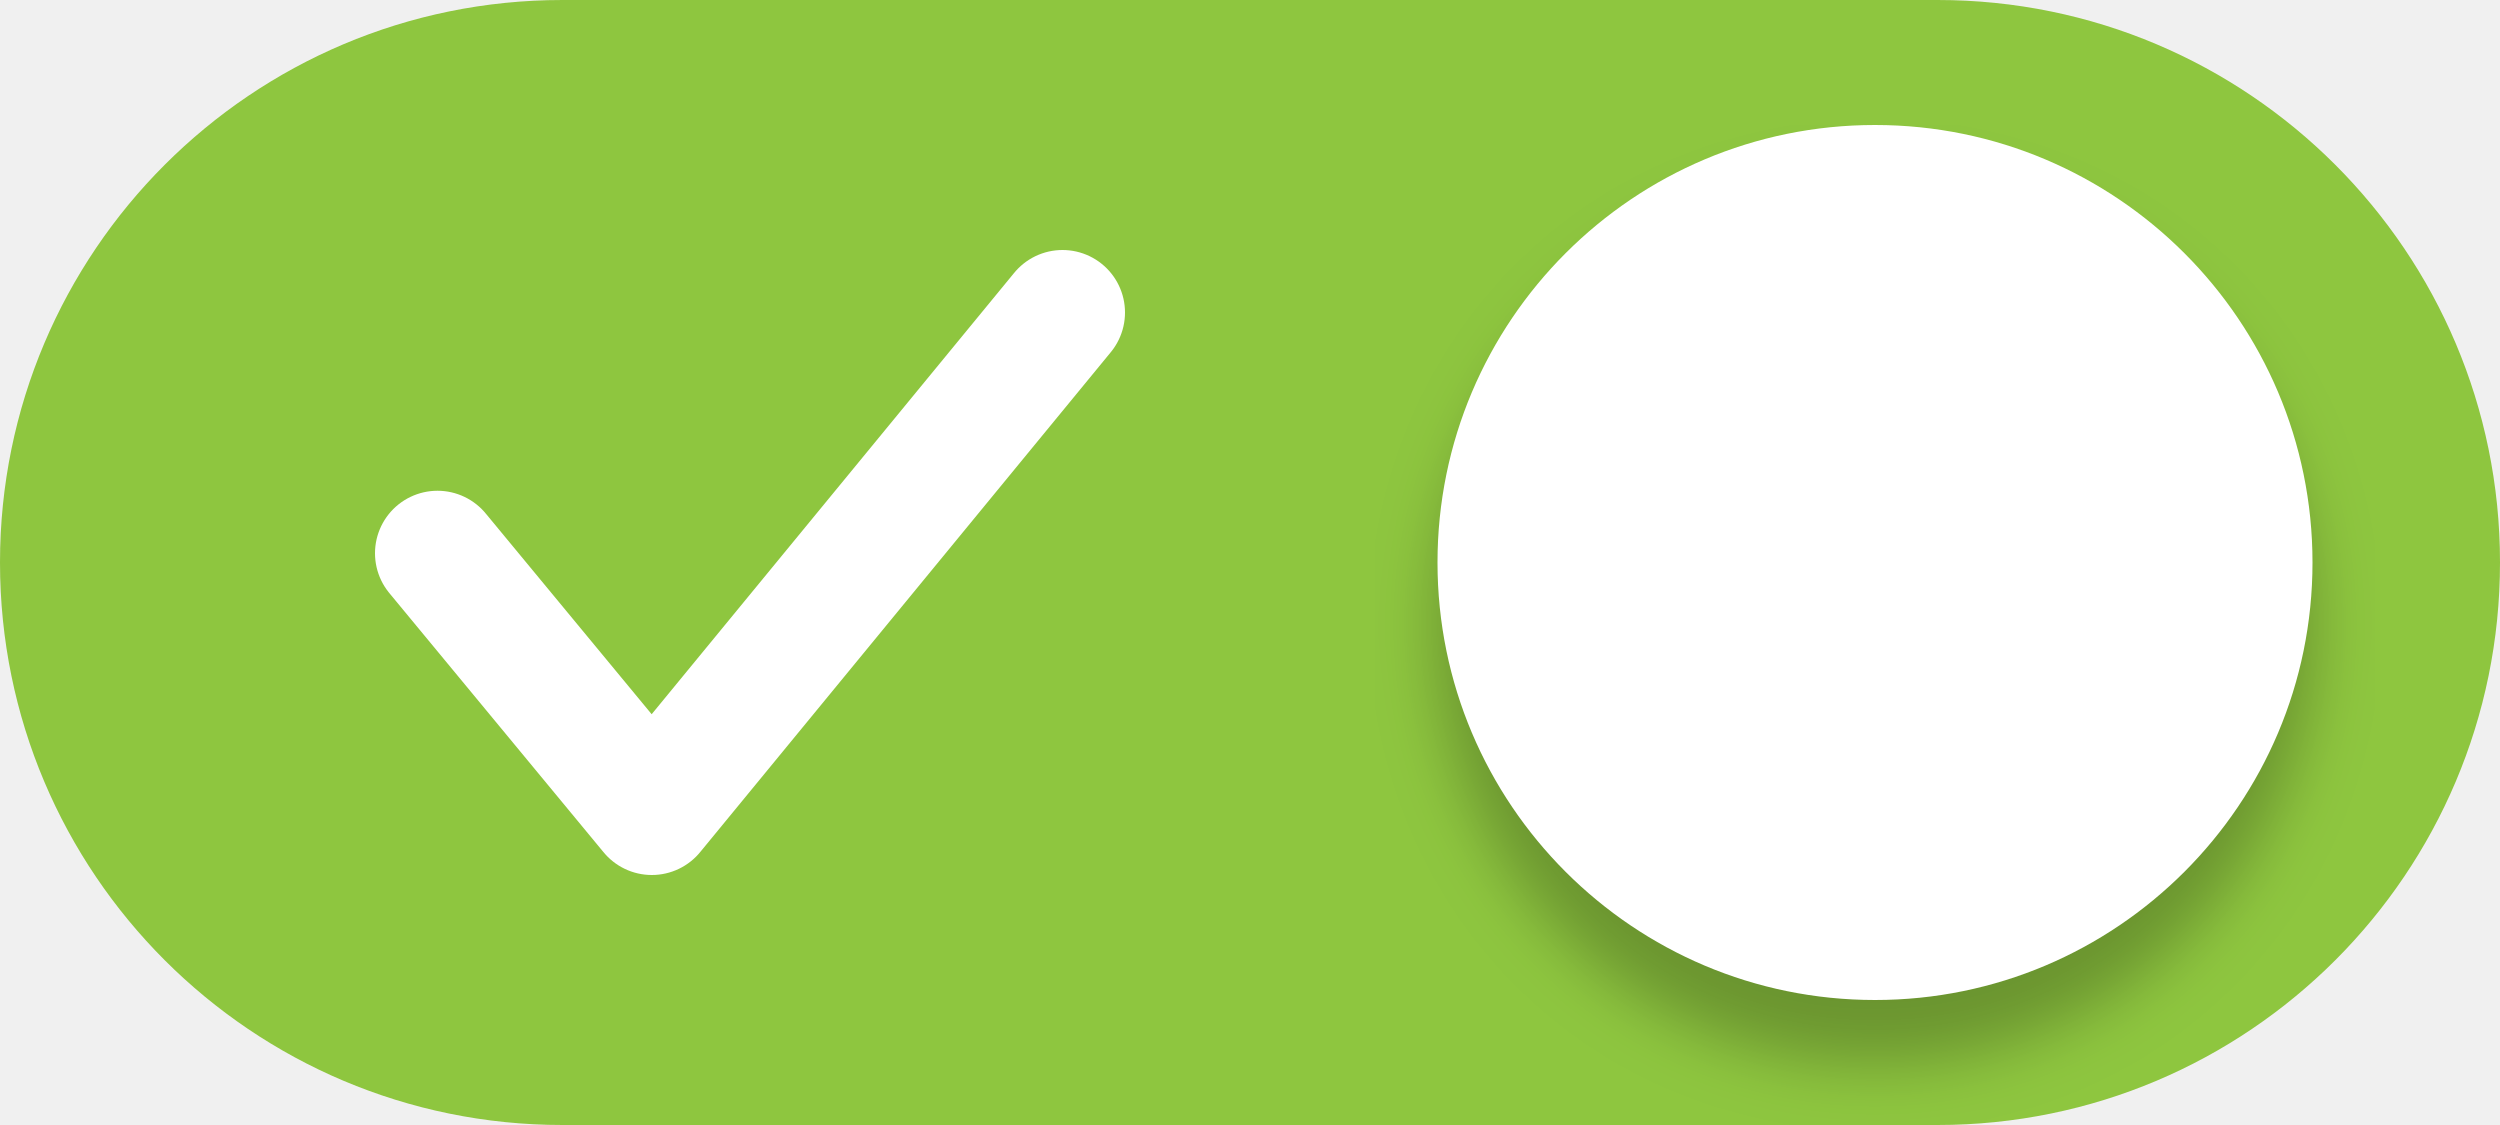
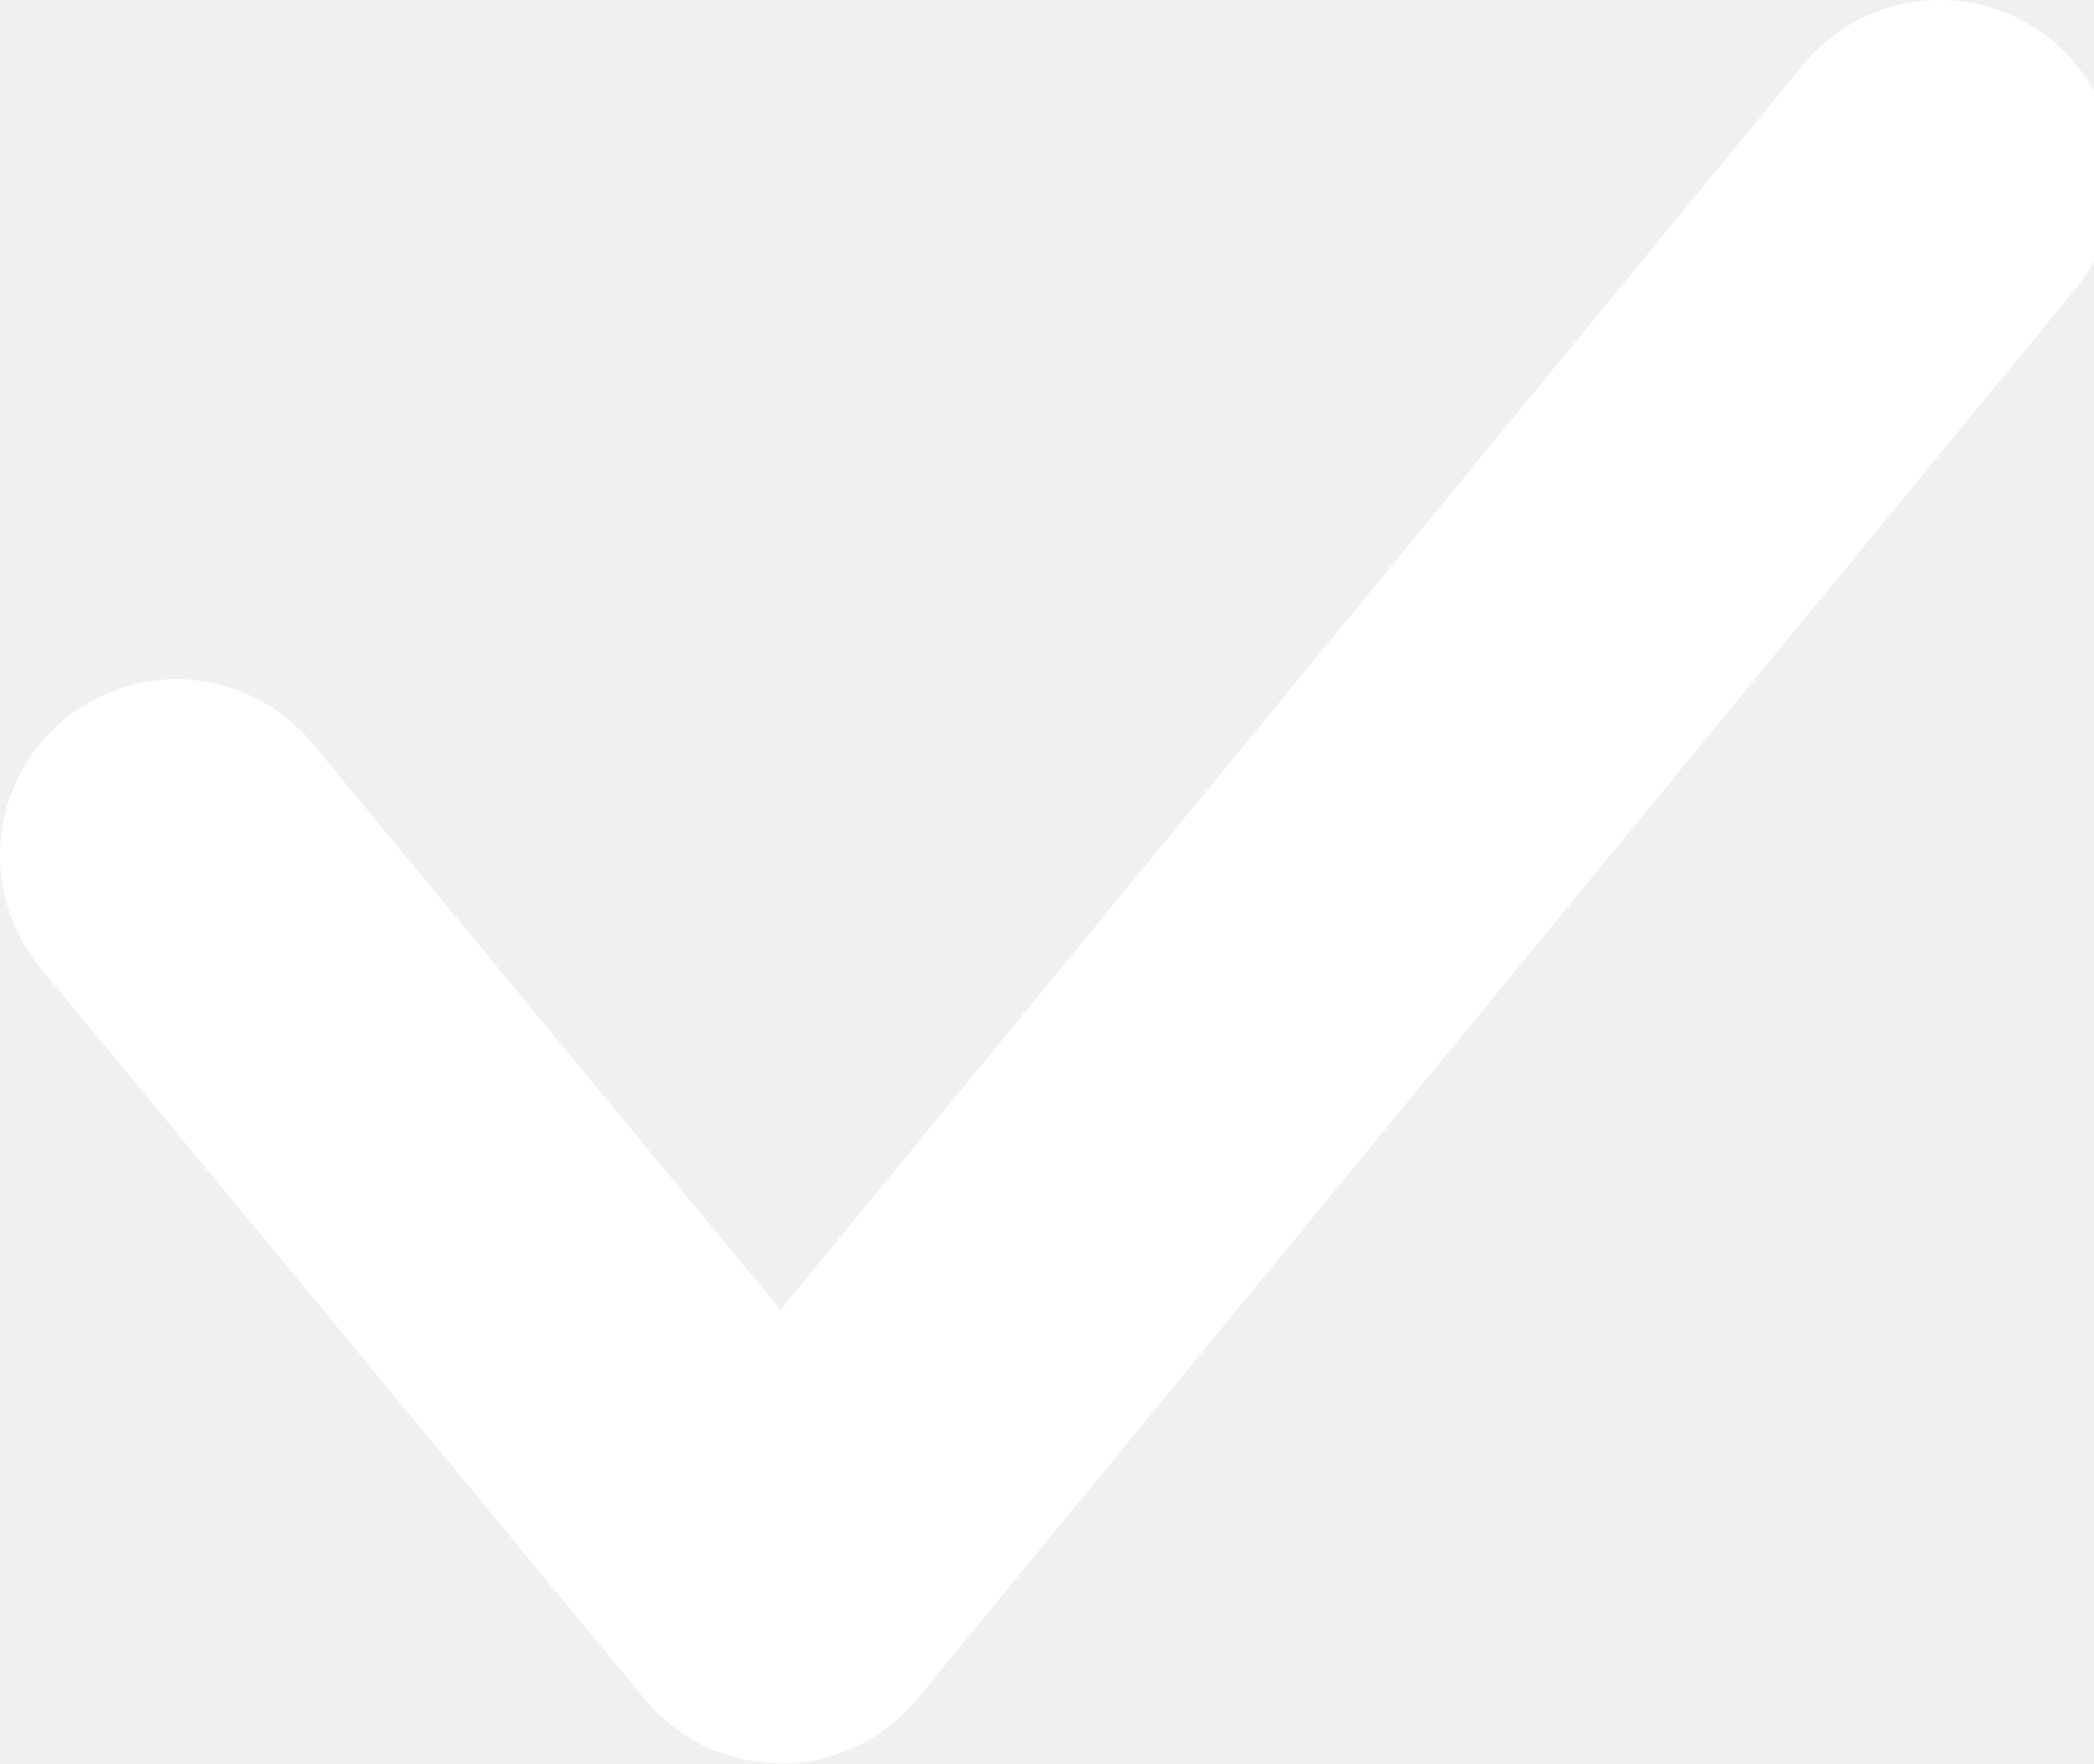
- <svg xmlns="http://www.w3.org/2000/svg" width="40" height="18" viewBox="0 0 40 18" fill="none">
-   <rect width="40" height="18" rx="9" fill="#8EC63F" />
-   <g filter="url(#filter0_d_4501_798)">
-     <circle cx="30" cy="9" r="7" fill="white" />
-   </g>
-   <path d="M7 8.852L10.429 13L17 5" stroke="white" stroke-width="2" stroke-linecap="round" stroke-linejoin="round" />
-   <defs>
-     <filter id="filter0_d_4501_798" x="22" y="2" width="16" height="16" filterUnits="userSpaceOnUse" color-interpolation-filters="sRGB">
-       <feFlood flood-opacity="0" result="BackgroundImageFix" />
-       <feColorMatrix in="SourceAlpha" type="matrix" values="0 0 0 0 0 0 0 0 0 0 0 0 0 0 0 0 0 0 127 0" result="hardAlpha" />
-       <feOffset dy="1" />
-       <feGaussianBlur stdDeviation="0.5" />
-       <feColorMatrix type="matrix" values="0 0 0 0 0 0 0 0 0 0 0 0 0 0 0 0 0 0 0.25 0" />
-       <feBlend mode="normal" in2="BackgroundImageFix" result="effect1_dropShadow_4501_798" />
-       <feBlend mode="normal" in="SourceGraphic" in2="effect1_dropShadow_4501_798" result="shape" />
-     </filter>
-   </defs>
+ <svg xmlns="http://www.w3.org/2000/svg" version="1.1" width="38" height="32" viewBox="0 0 38 32">
+   <path fill="none" stroke="#fff" stroke-linejoin="round" stroke-linecap="round" stroke-miterlimit="4" stroke-width="6.4" d="M3.2 15.526l10.971 13.274 21.029-25.6" />
</svg>
